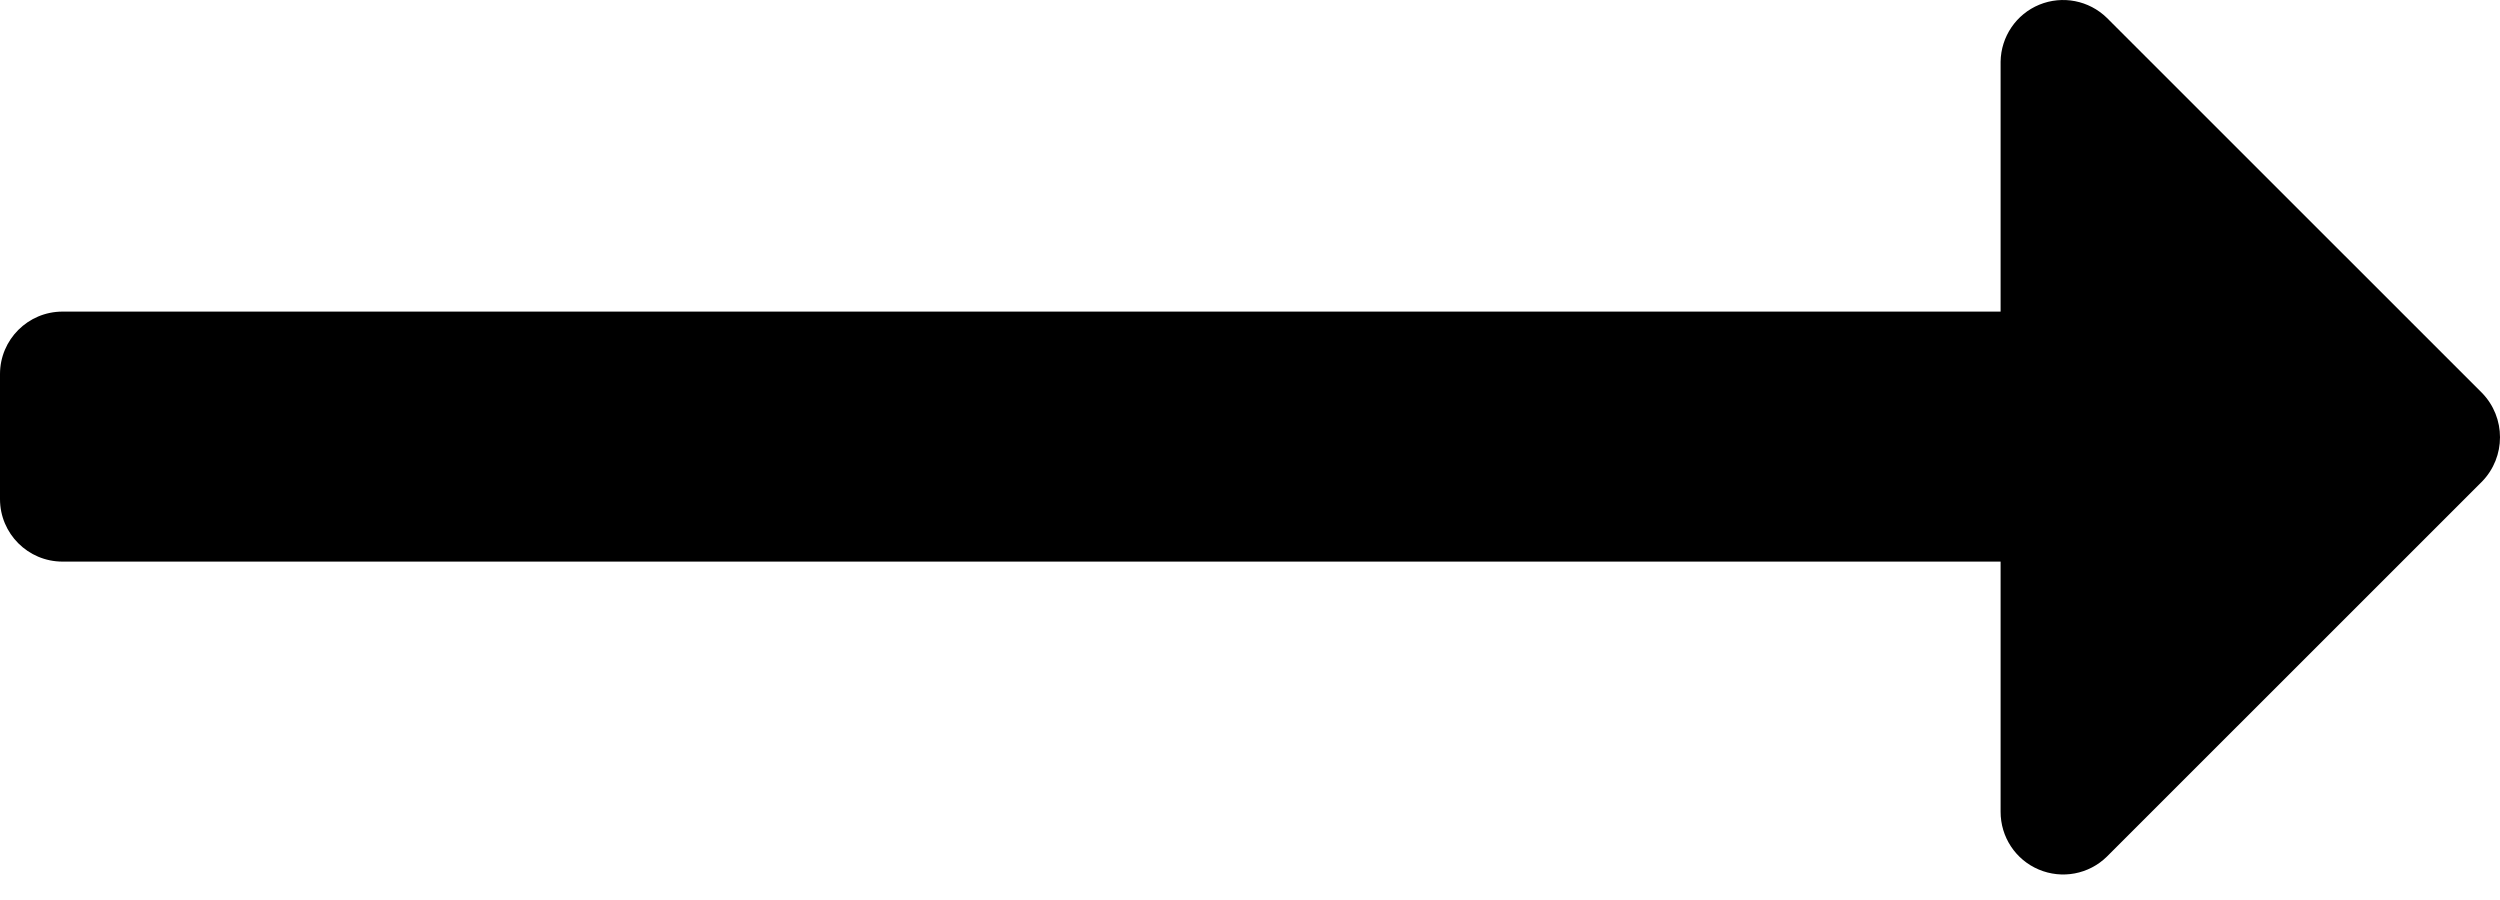
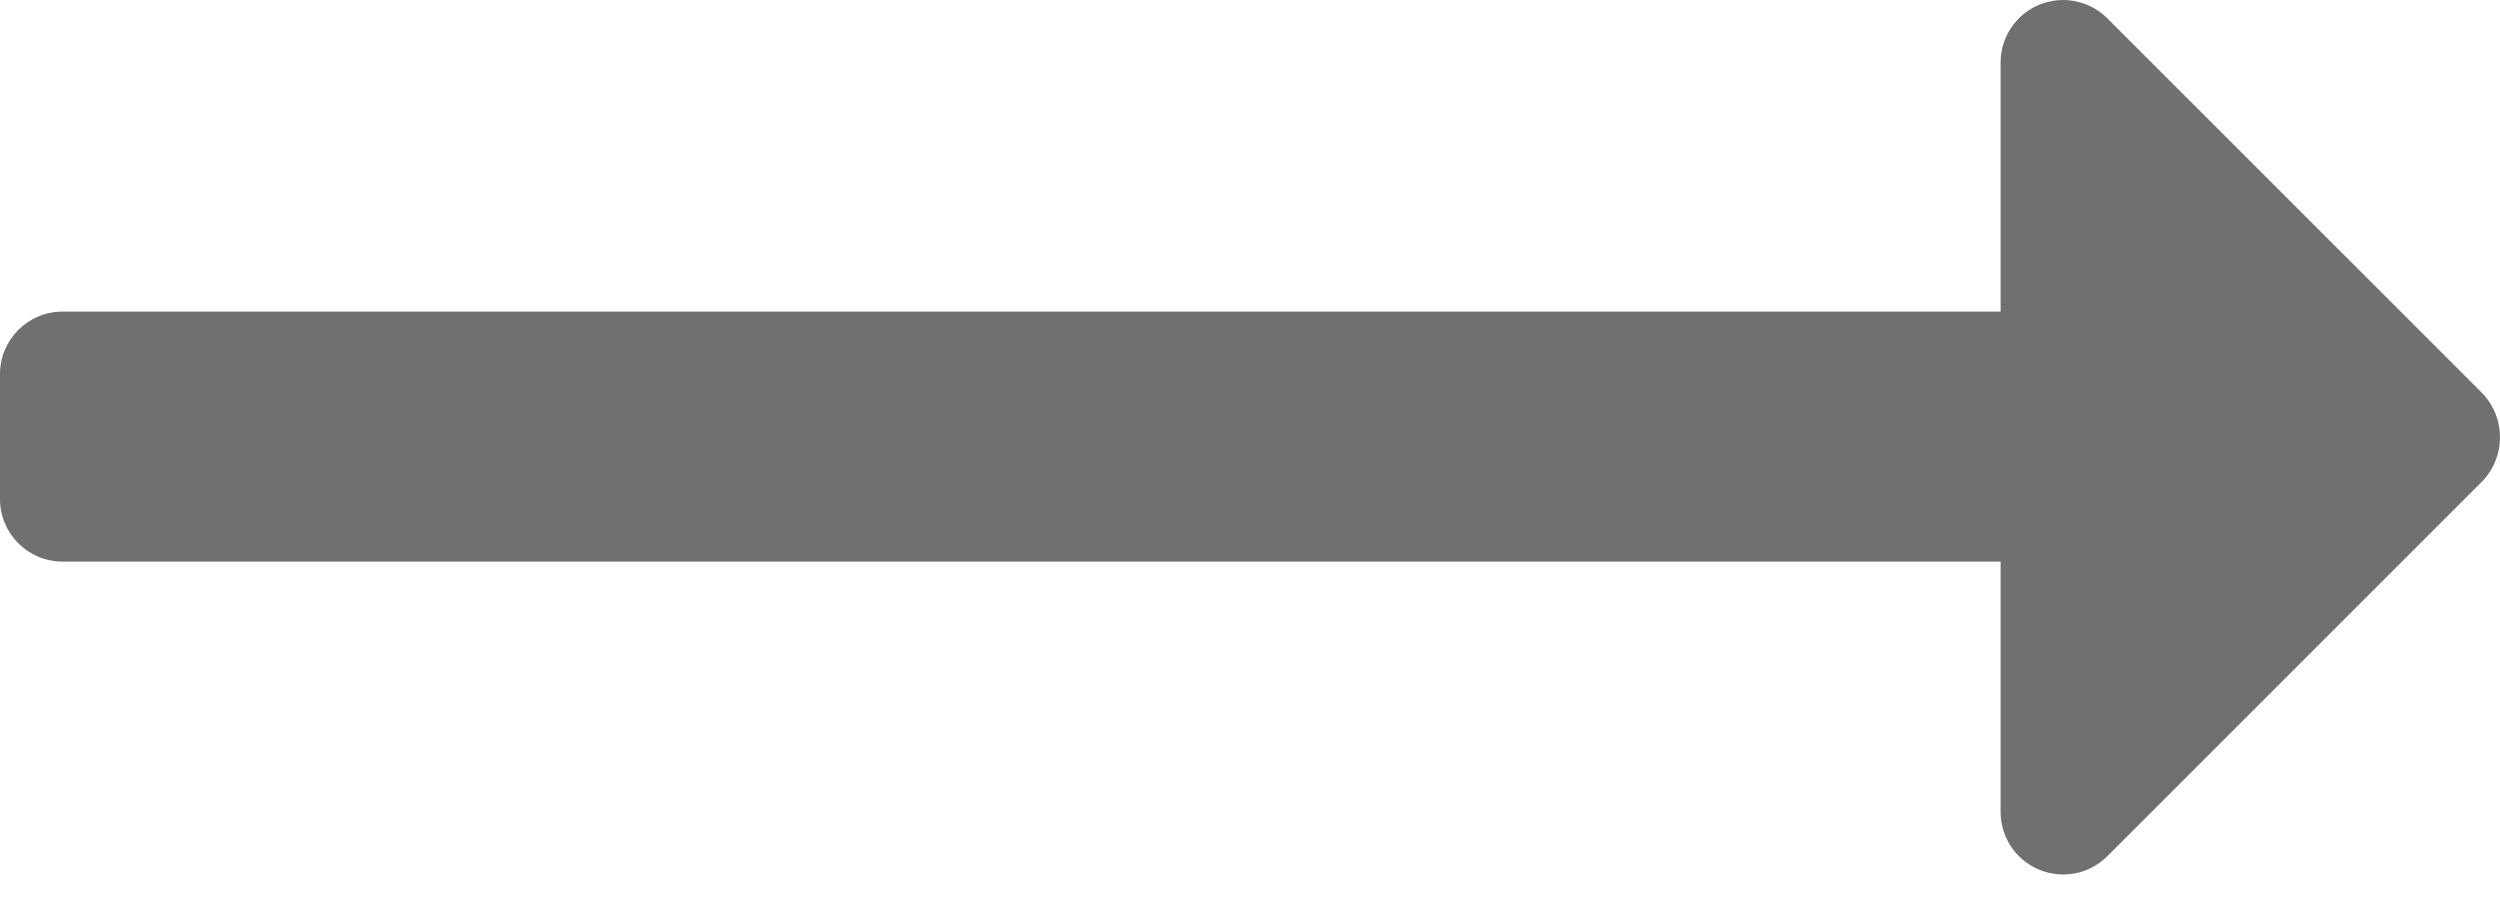
<svg xmlns="http://www.w3.org/2000/svg" width="25" height="9" viewBox="0 0 25 9" fill="none">
-   <path d="M0 4.991V3.741C0 3.396 0.28 3.116 0.625 3.116H20.006V0.616C20.01 0.366 20.162 0.142 20.393 0.047C20.625 -0.048 20.89 0.004 21.069 0.179L24.82 3.929C25.06 4.176 25.06 4.569 24.82 4.816L21.069 8.566C20.889 8.743 20.62 8.794 20.387 8.695C20.155 8.597 20.005 8.369 20.006 8.116V5.616H0.625C0.28 5.616 0 5.336 0 4.991Z" fill="currentColor" />
+   <path d="M0 4.991V3.741C0 3.396 0.28 3.116 0.625 3.116H20.006V0.616C20.01 0.366 20.162 0.142 20.393 0.047C20.625 -0.048 20.89 0.004 21.069 0.179L24.82 3.929C25.06 4.176 25.06 4.569 24.82 4.816L21.069 8.566C20.889 8.743 20.62 8.794 20.387 8.695C20.155 8.597 20.005 8.369 20.006 8.116V5.616H0.625C0.28 5.616 0 5.336 0 4.991Z" fill="#707070" />
</svg>
